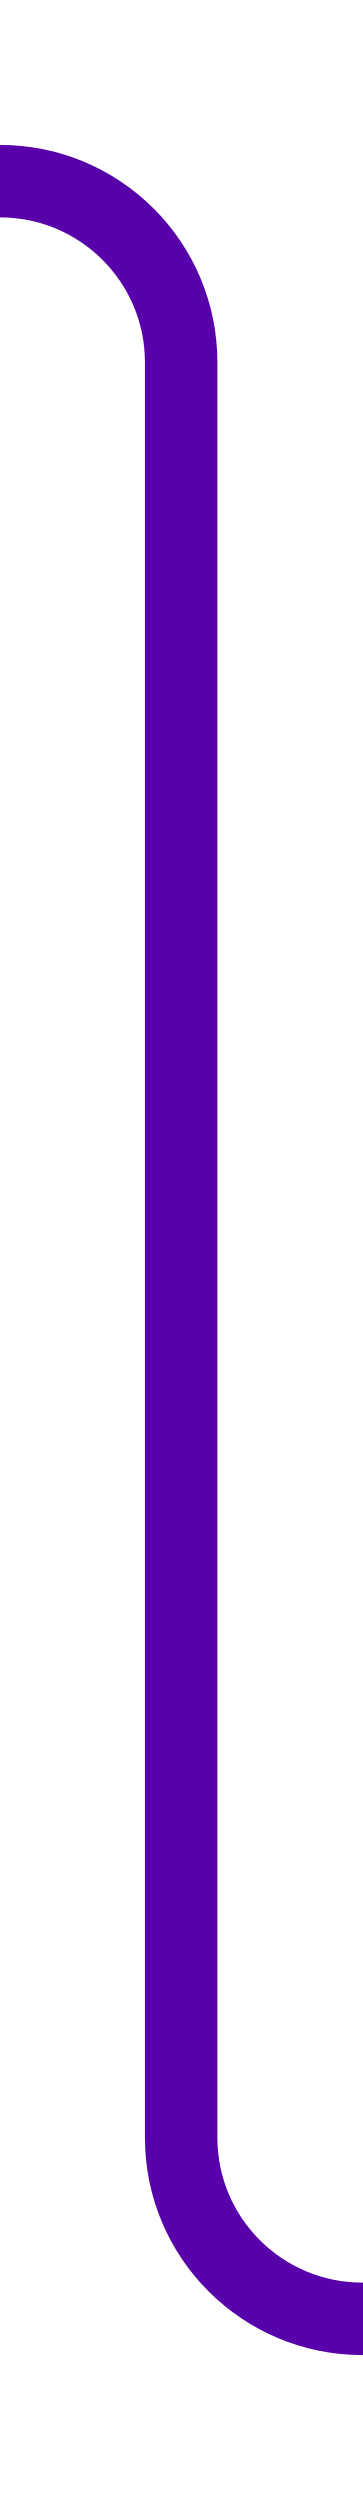
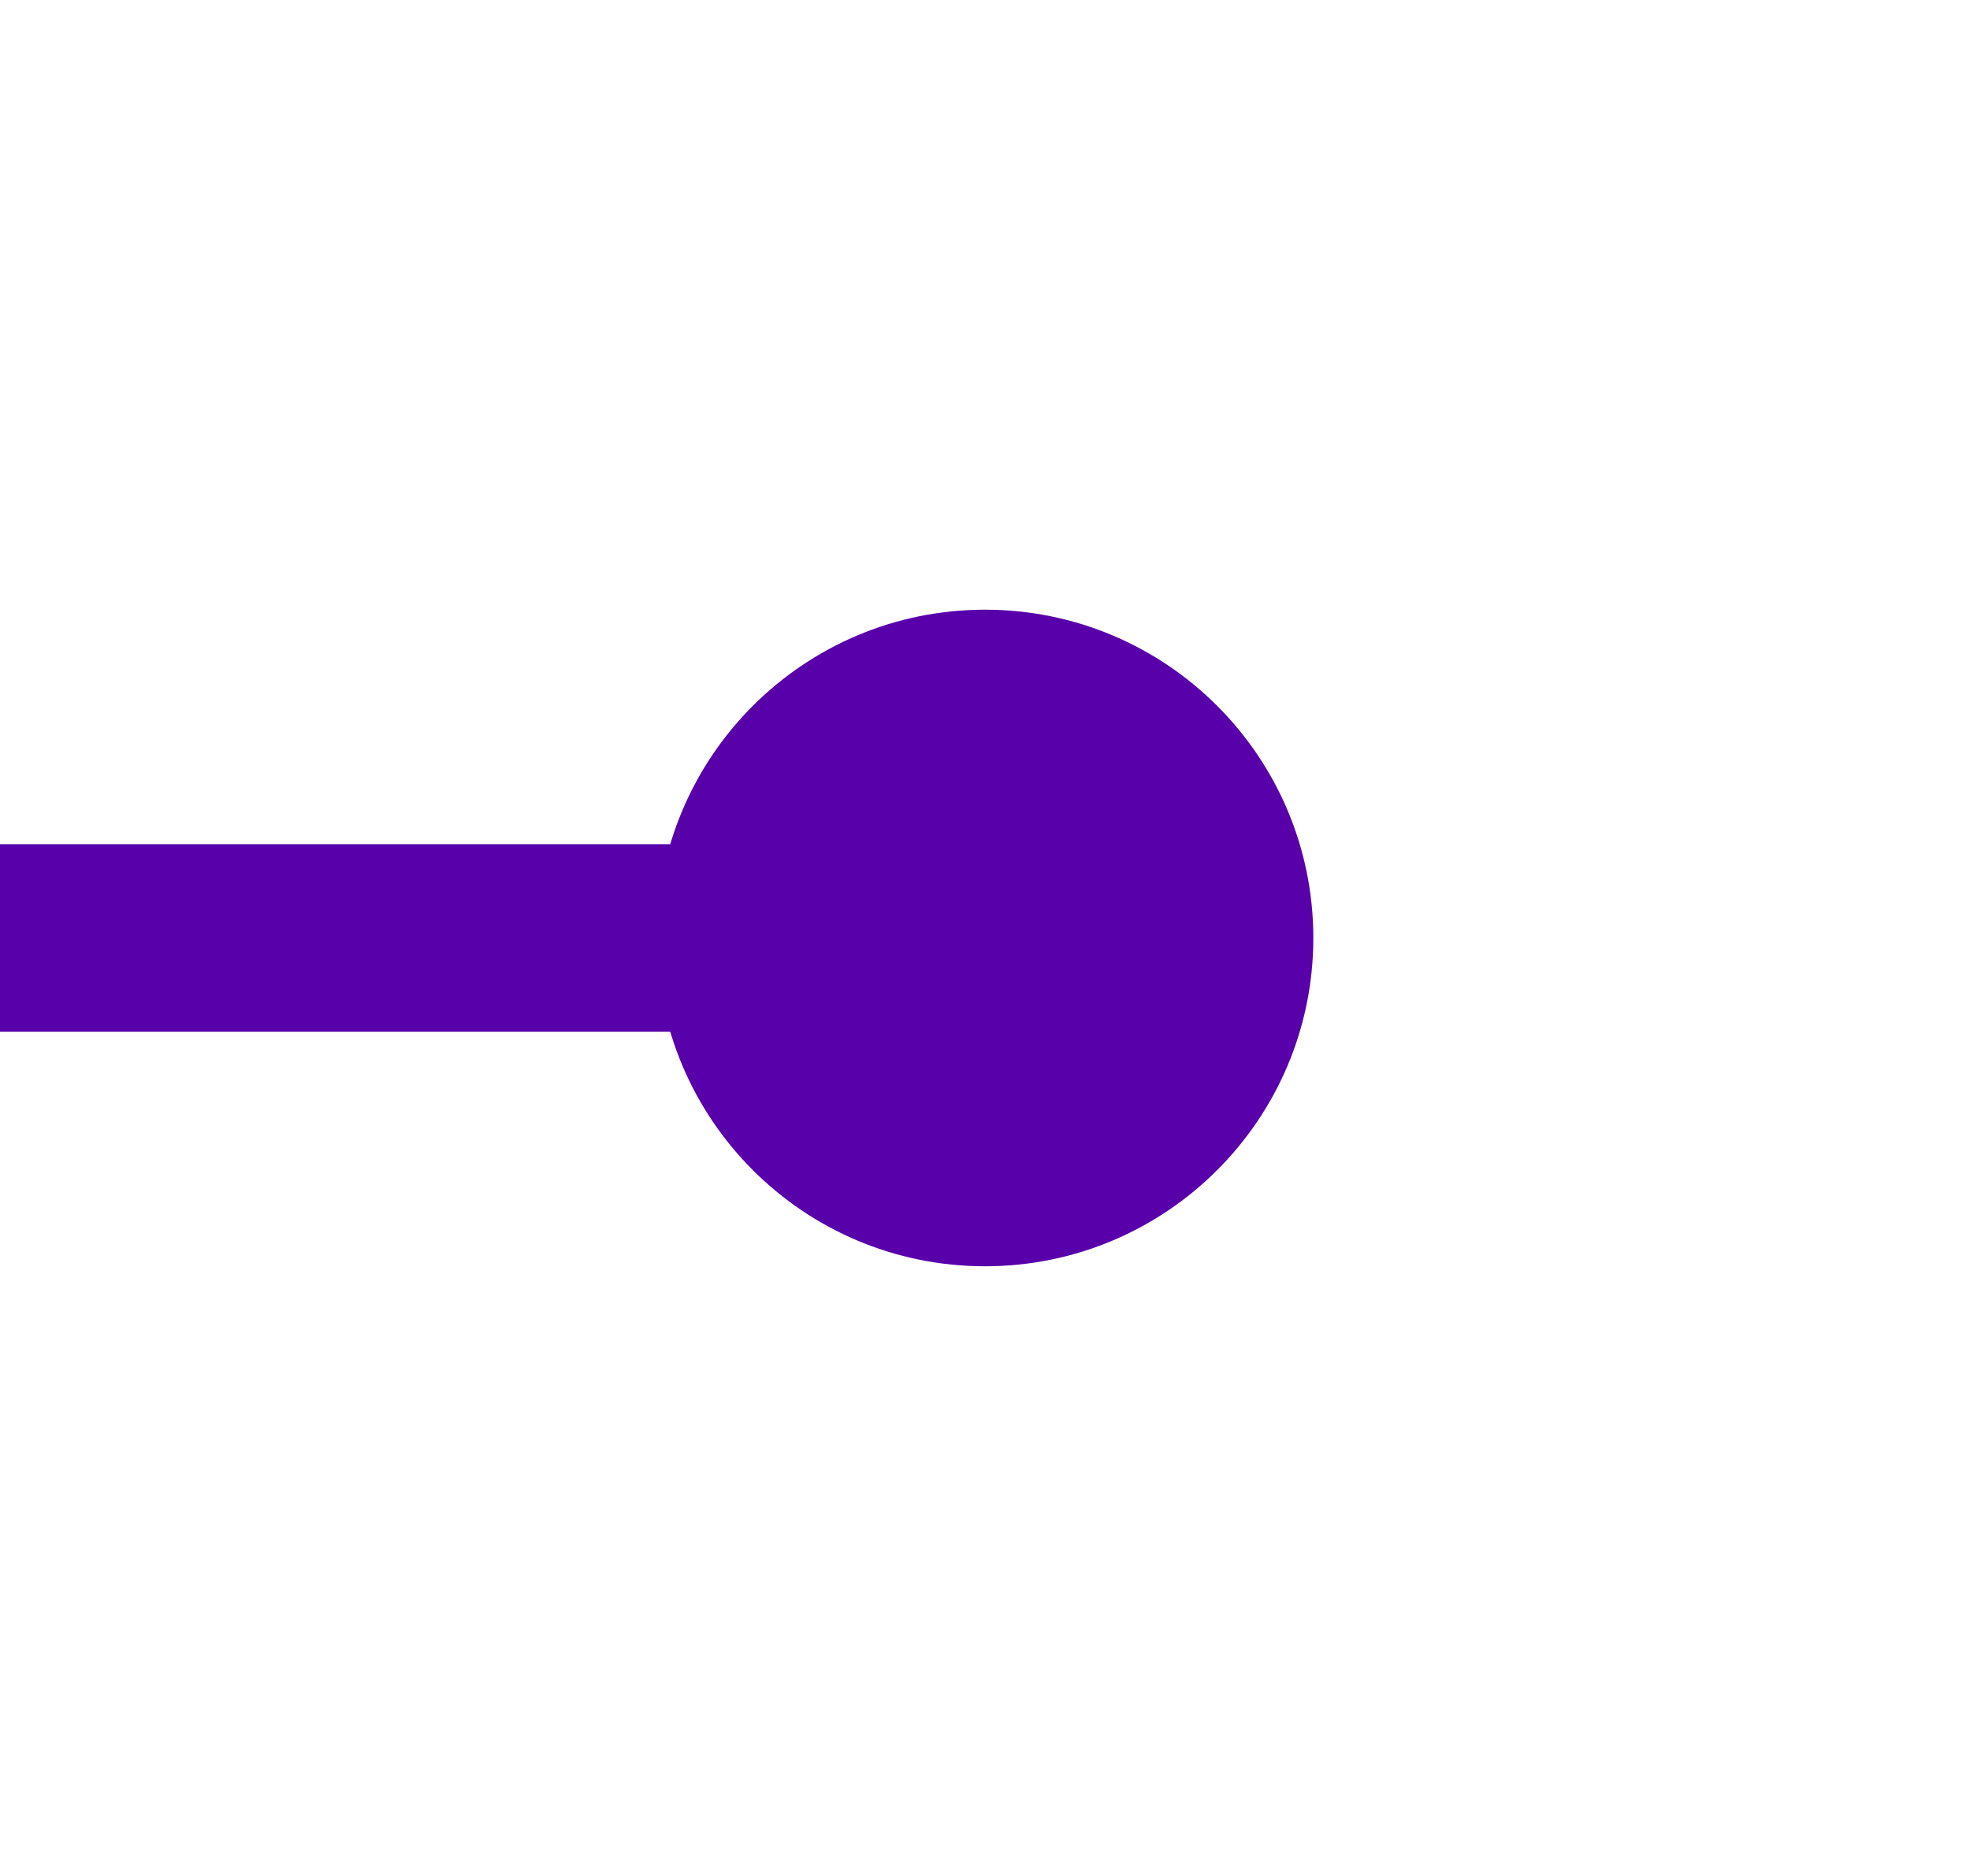
- <svg xmlns="http://www.w3.org/2000/svg" version="1.1" width="10px" height="69px" preserveAspectRatio="xMidYMin meet" viewBox="692 851 8 69">
-   <path d="M 665 856  L 691 856  A 5 5 0 0 1 696 861 L 696 910  A 5 5 0 0 0 701 915 L 727 915  " stroke-width="2" stroke-dasharray="0" stroke="rgba(88, 0, 170, 1)" fill="none" class="stroke" />
-   <path d="M 666.5 852.5  A 3.5 3.5 0 0 0 663 856 A 3.5 3.5 0 0 0 666.5 859.5 A 3.5 3.5 0 0 0 670 856 A 3.5 3.5 0 0 0 666.5 852.5 Z M 726 922.6  L 733 915  L 726 907.4  L 726 922.6  Z " fill-rule="nonzero" fill="rgba(88, 0, 170, 1)" stroke="none" class="fill" />
+ <svg xmlns="http://www.w3.org/2000/svg" version="1.1" width="21px" height="20px" preserveAspectRatio="xMinYMid meet" viewBox="1737 1342 21 18">
+   <path d="M 1749 1351  L 1713 1351  " stroke-width="2" stroke-dasharray="0" stroke="rgba(88, 0, 170, 1)" fill="none" class="stroke" />
+   <path d="M 1747.5 1347.5  A 3.5 3.5 0 0 0 1744 1351 A 3.5 3.5 0 0 0 1747.5 1354.5 A 3.5 3.5 0 0 0 1751 1351 A 3.5 3.5 0 0 0 1747.5 1347.5 Z M 1714 1343.4  L 1707 1351  L 1714 1358.6  L 1714 1343.4  Z " fill-rule="nonzero" fill="rgba(88, 0, 170, 1)" stroke="none" class="fill" />
</svg>
